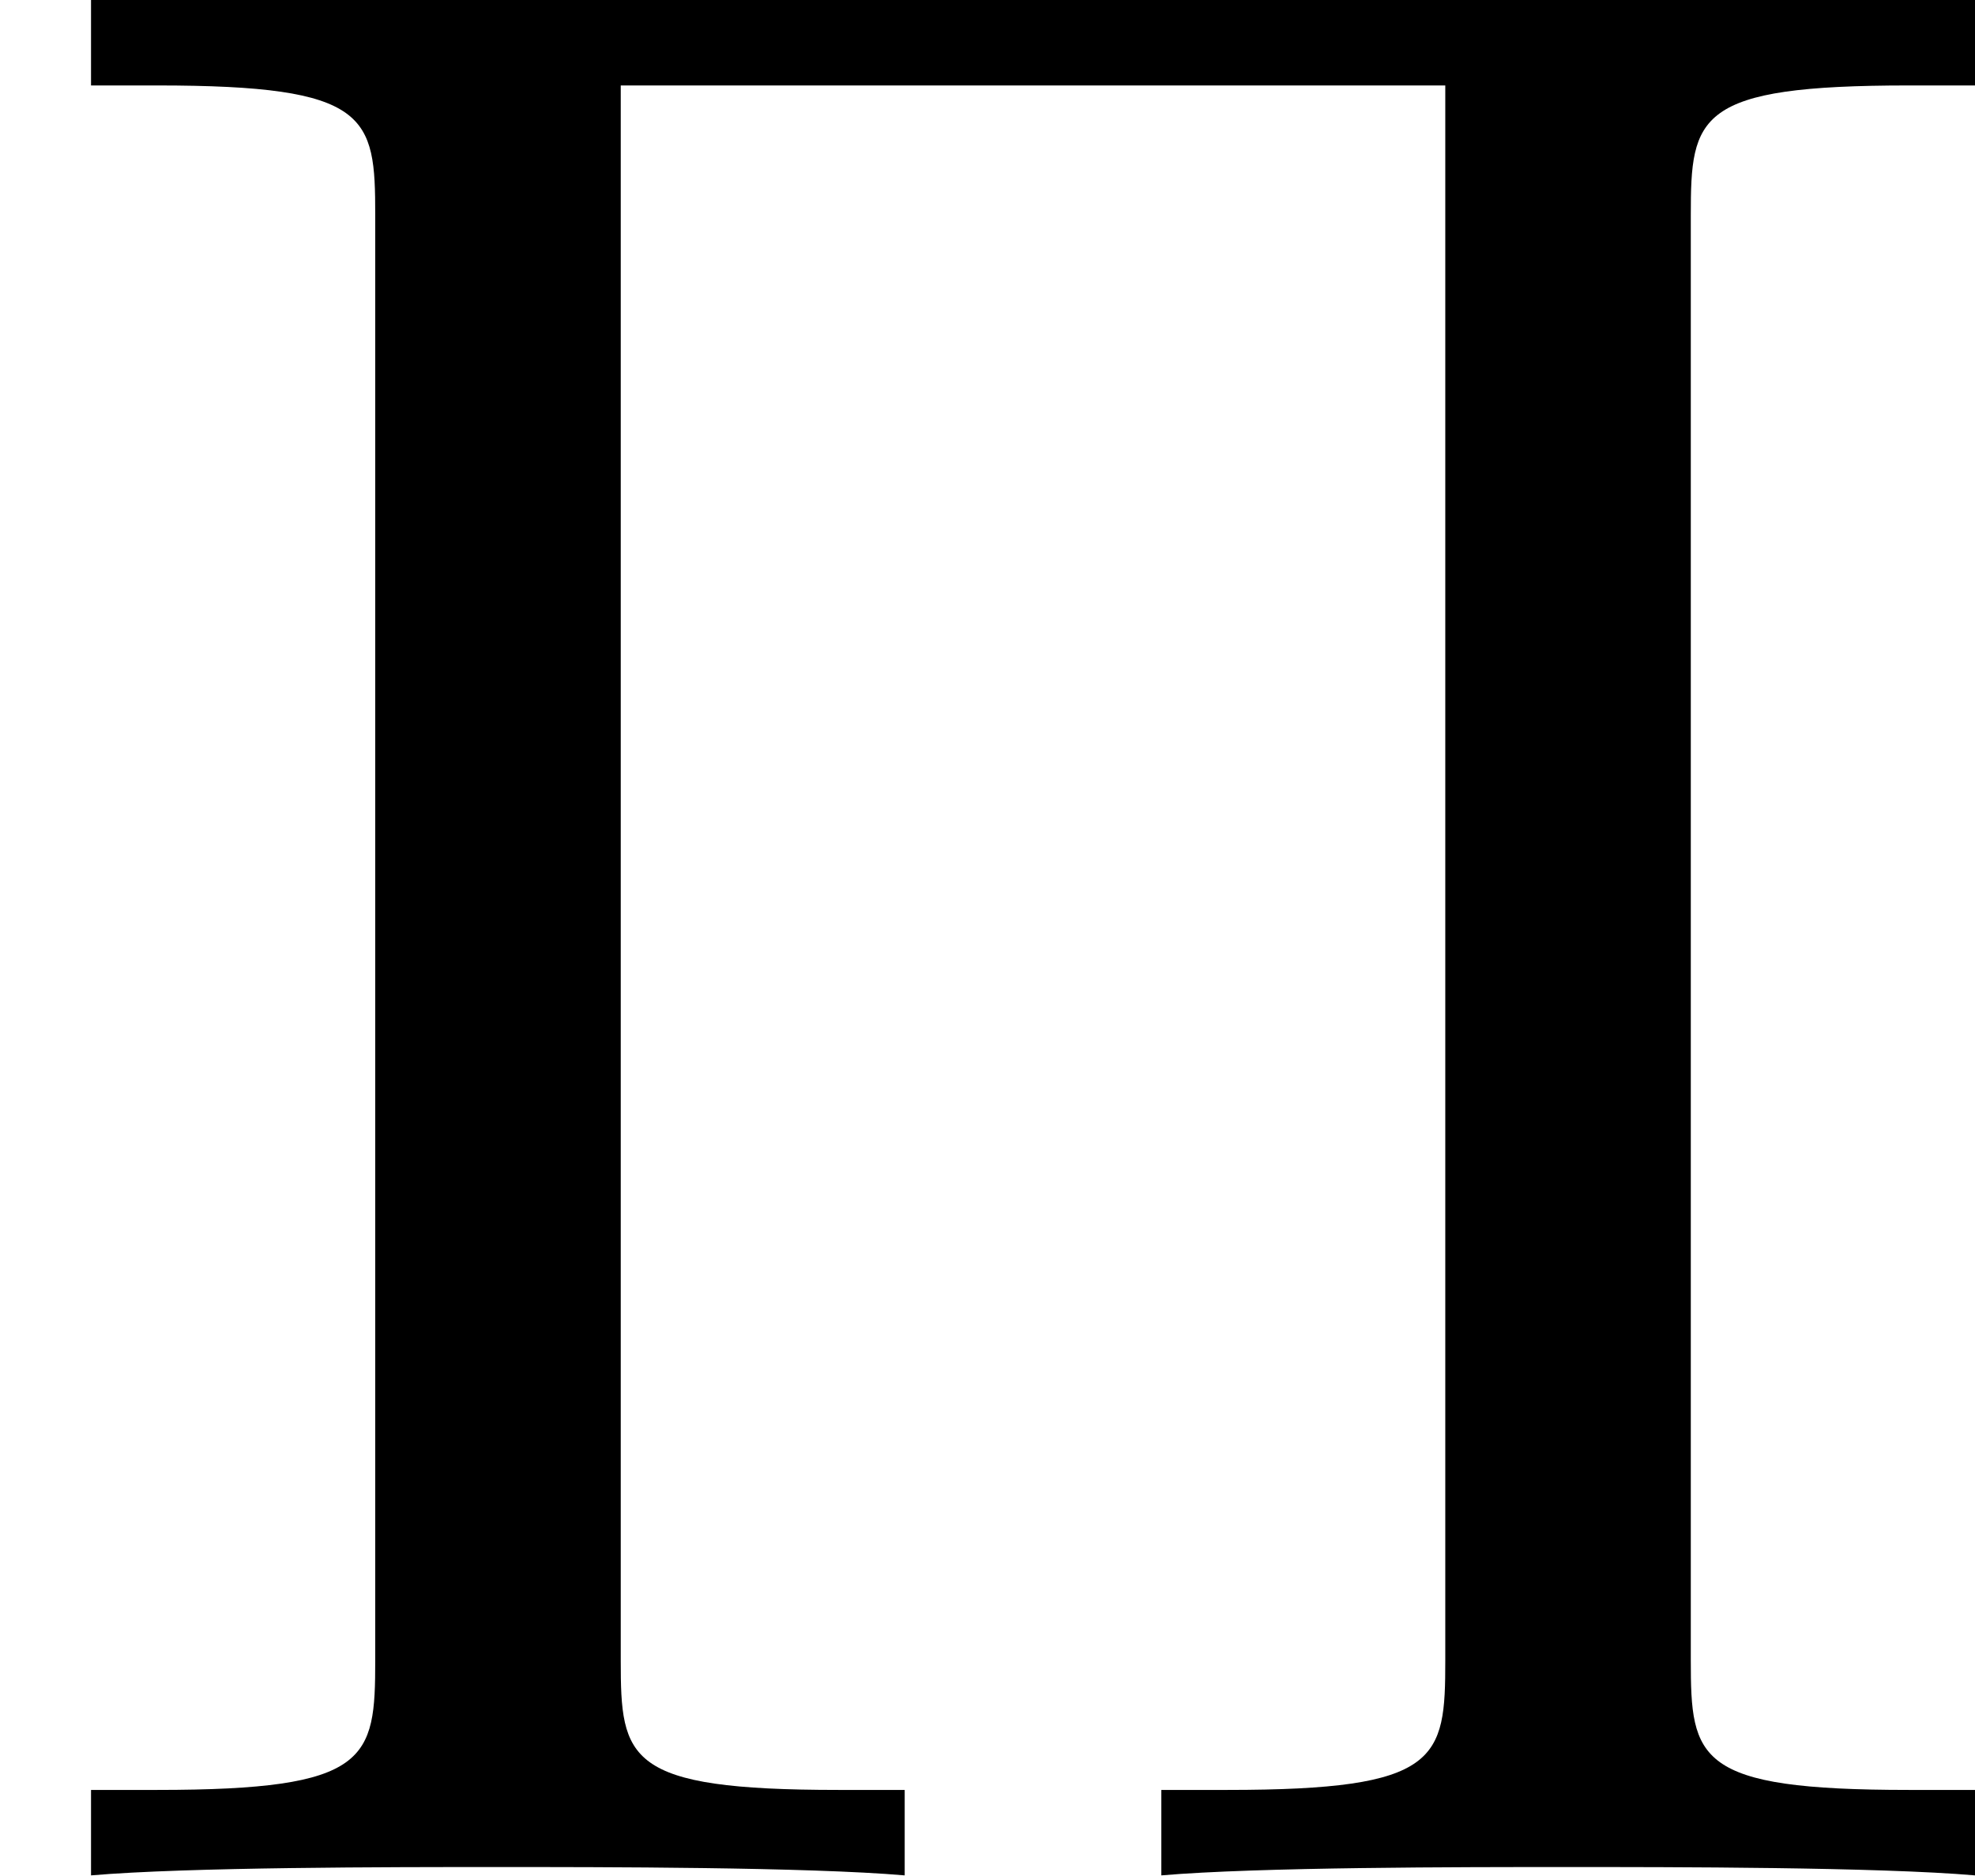
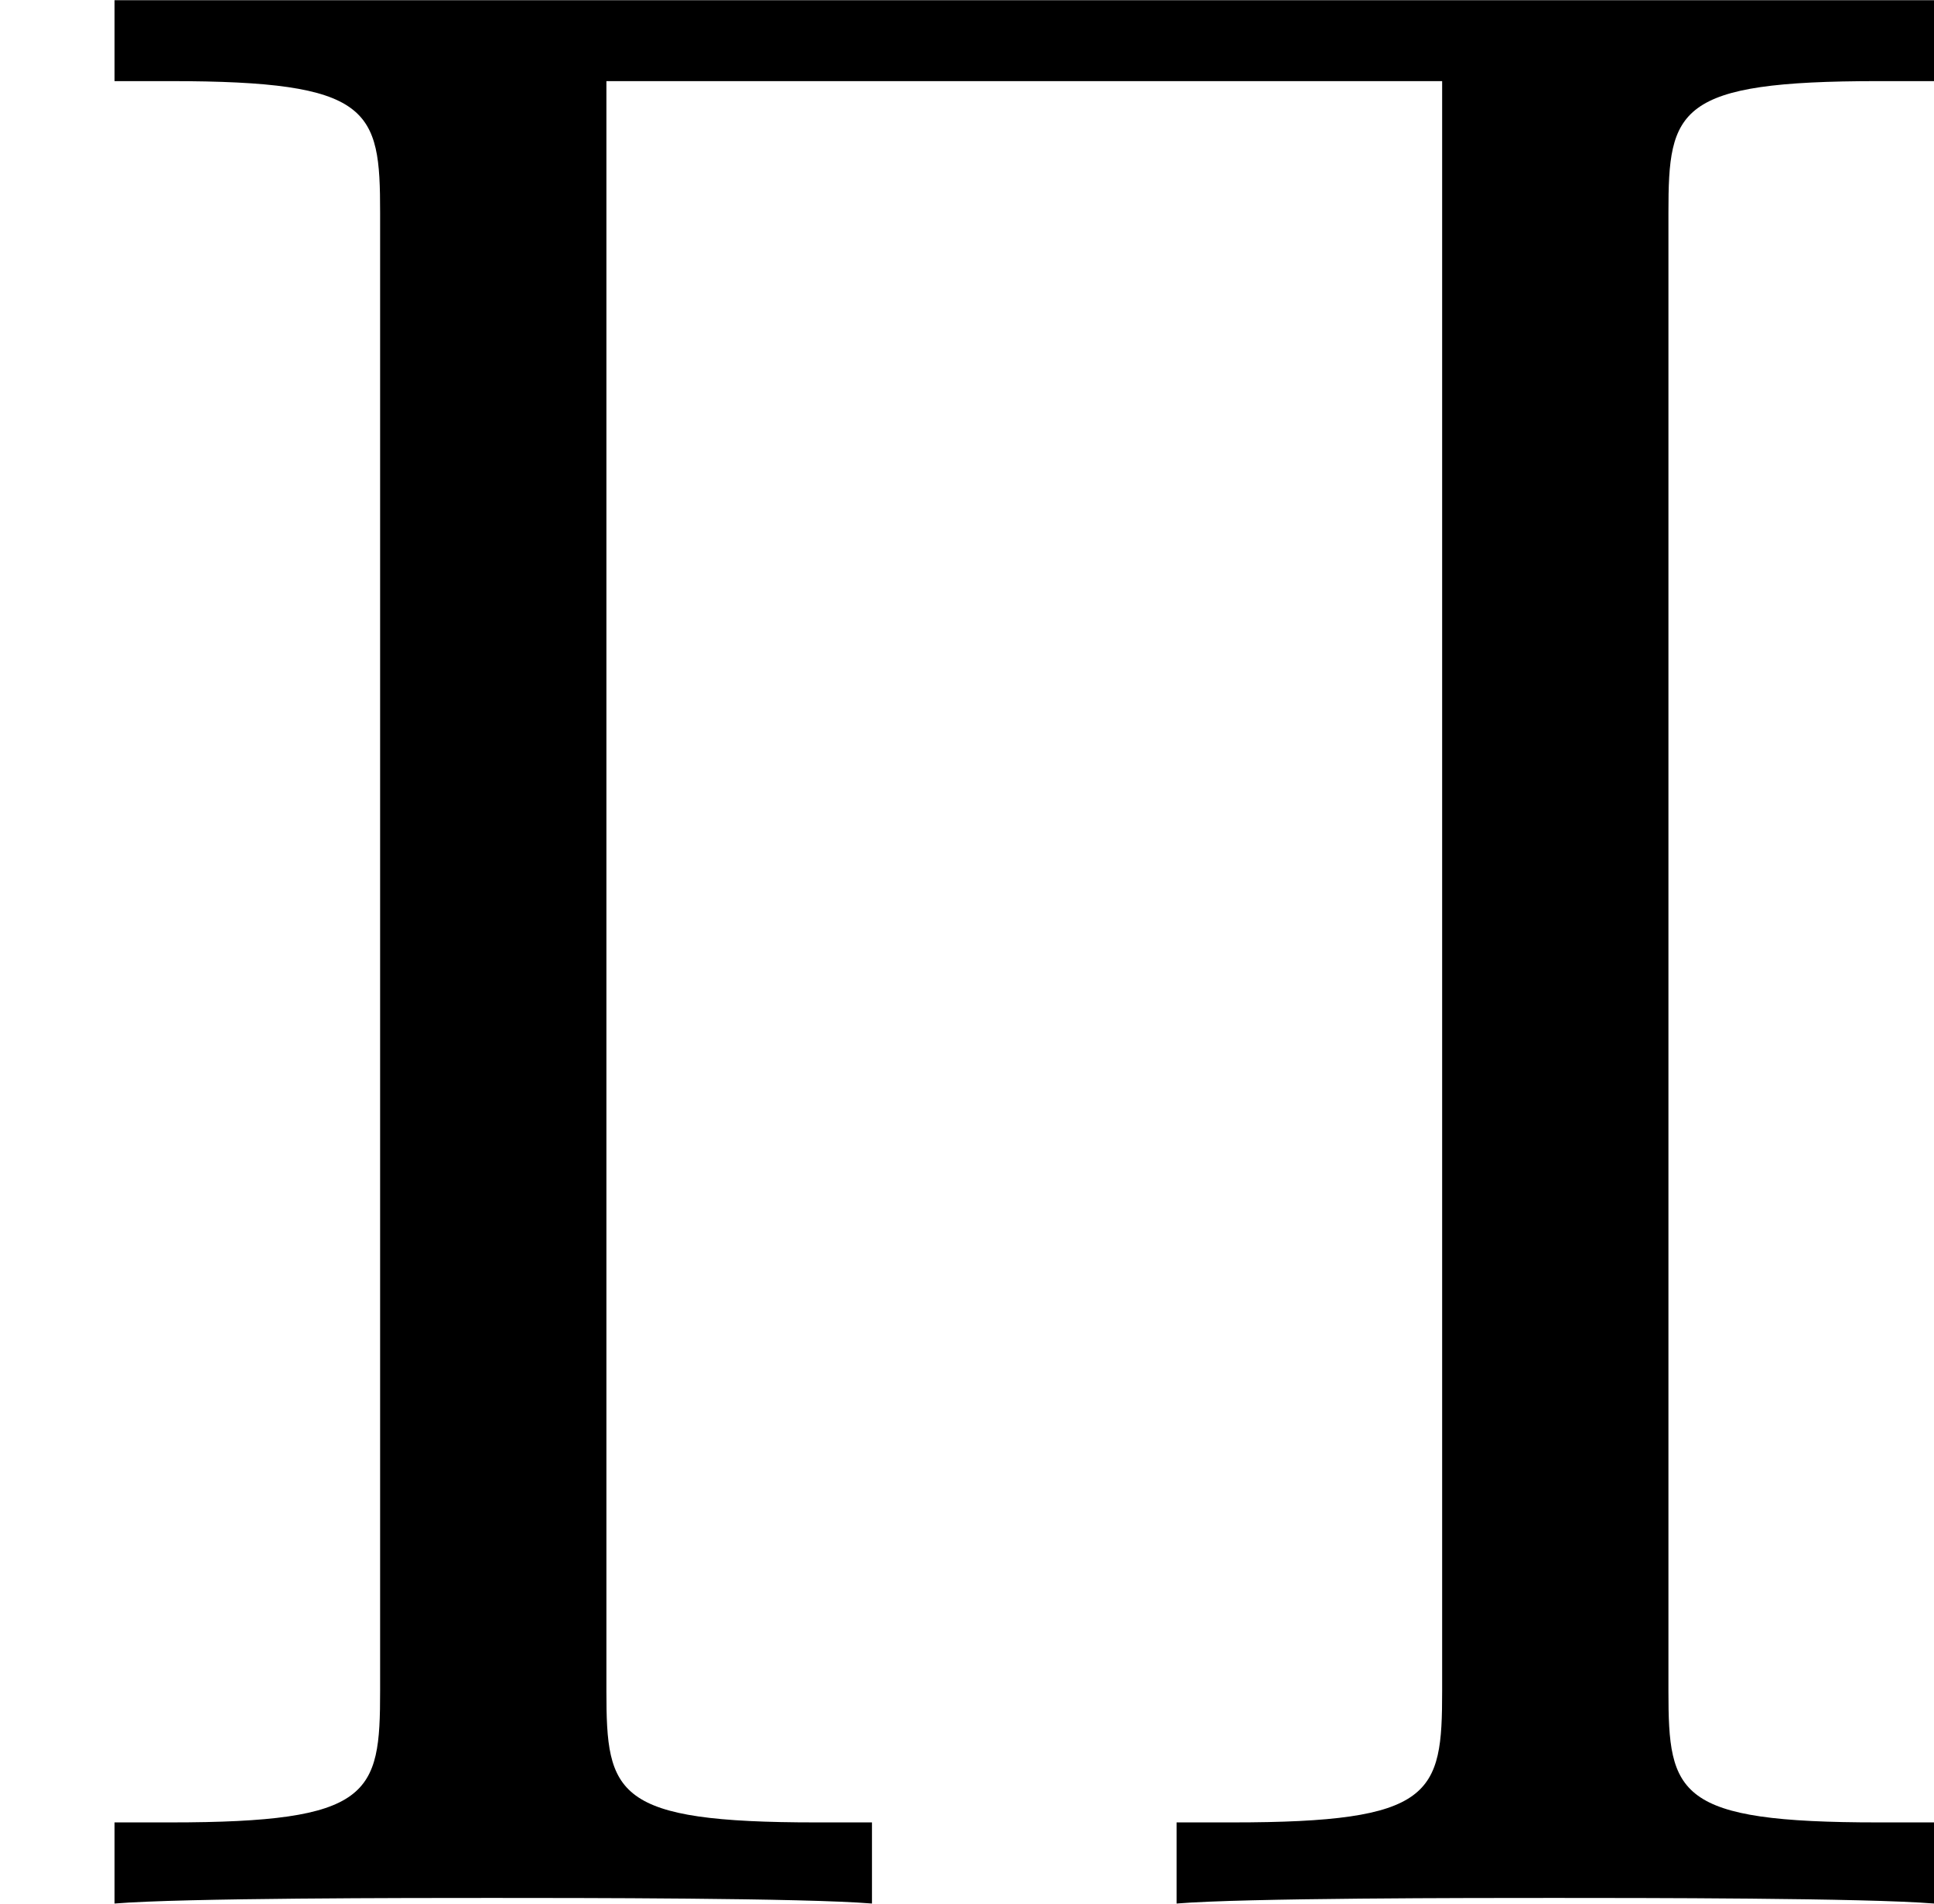
- <svg xmlns="http://www.w3.org/2000/svg" xmlns:xlink="http://www.w3.org/1999/xlink" version="1.1" width="7.811pt" height="7.418pt" viewBox="13.472 465.738 7.811 7.418">
+ <svg xmlns="http://www.w3.org/2000/svg" xmlns:xlink="http://www.w3.org/1999/xlink" version="1.1" width="8.273pt" height="8.141pt" viewBox="14.531 529.265 8.273 8.141">
  <defs>
-     <path id="g28-5" d="M6.687-6.567C6.687-6.96 6.709-7.08 7.549-7.08H7.811V-7.418H.36V-7.08H.622C1.462-7.08 1.484-6.96 1.484-6.567V-.851C1.484-.458 1.462-.338 .622-.338H.36V0C.742-.033 1.549-.033 1.964-.033S3.196-.033 3.578 0V-.338H3.316C2.476-.338 2.455-.458 2.455-.851V-7.08H5.716V-.851C5.716-.458 5.695-.338 4.855-.338H4.593V0C4.975-.033 5.782-.033 6.196-.033S7.429-.033 7.811 0V-.338H7.549C6.709-.338 6.687-.458 6.687-.851V-6.567Z" />
+     <path id="g25-5" d="M7.137-7.233C7.137-7.675 7.173-7.795 8.034-7.795H8.273V-8.141H.49V-7.795H.729C1.59-7.795 1.626-7.675 1.626-7.233V-.909C1.626-.466 1.59-.347 .729-.347H.49V0C.777-.024 1.757-.024 2.104-.024C2.463-.024 3.443-.024 3.73 0V-.347H3.491C2.63-.347 2.594-.466 2.594-.909V-7.795H6.169V-.909C6.169-.466 6.133-.347 5.272-.347H5.033V0C5.32-.024 6.3-.024 6.647-.024C7.006-.024 7.986-.024 8.273 0V-.347H8.034C7.173-.347 7.137-.466 7.137-.909V-7.233Z" />
  </defs>
  <g id="page1">
-     <use x="13.472" y="473.156" xlink:href="#g28-5" />
+     <use x="14.531" y="537.407" xlink:href="#g25-5" />
  </g>
</svg>
